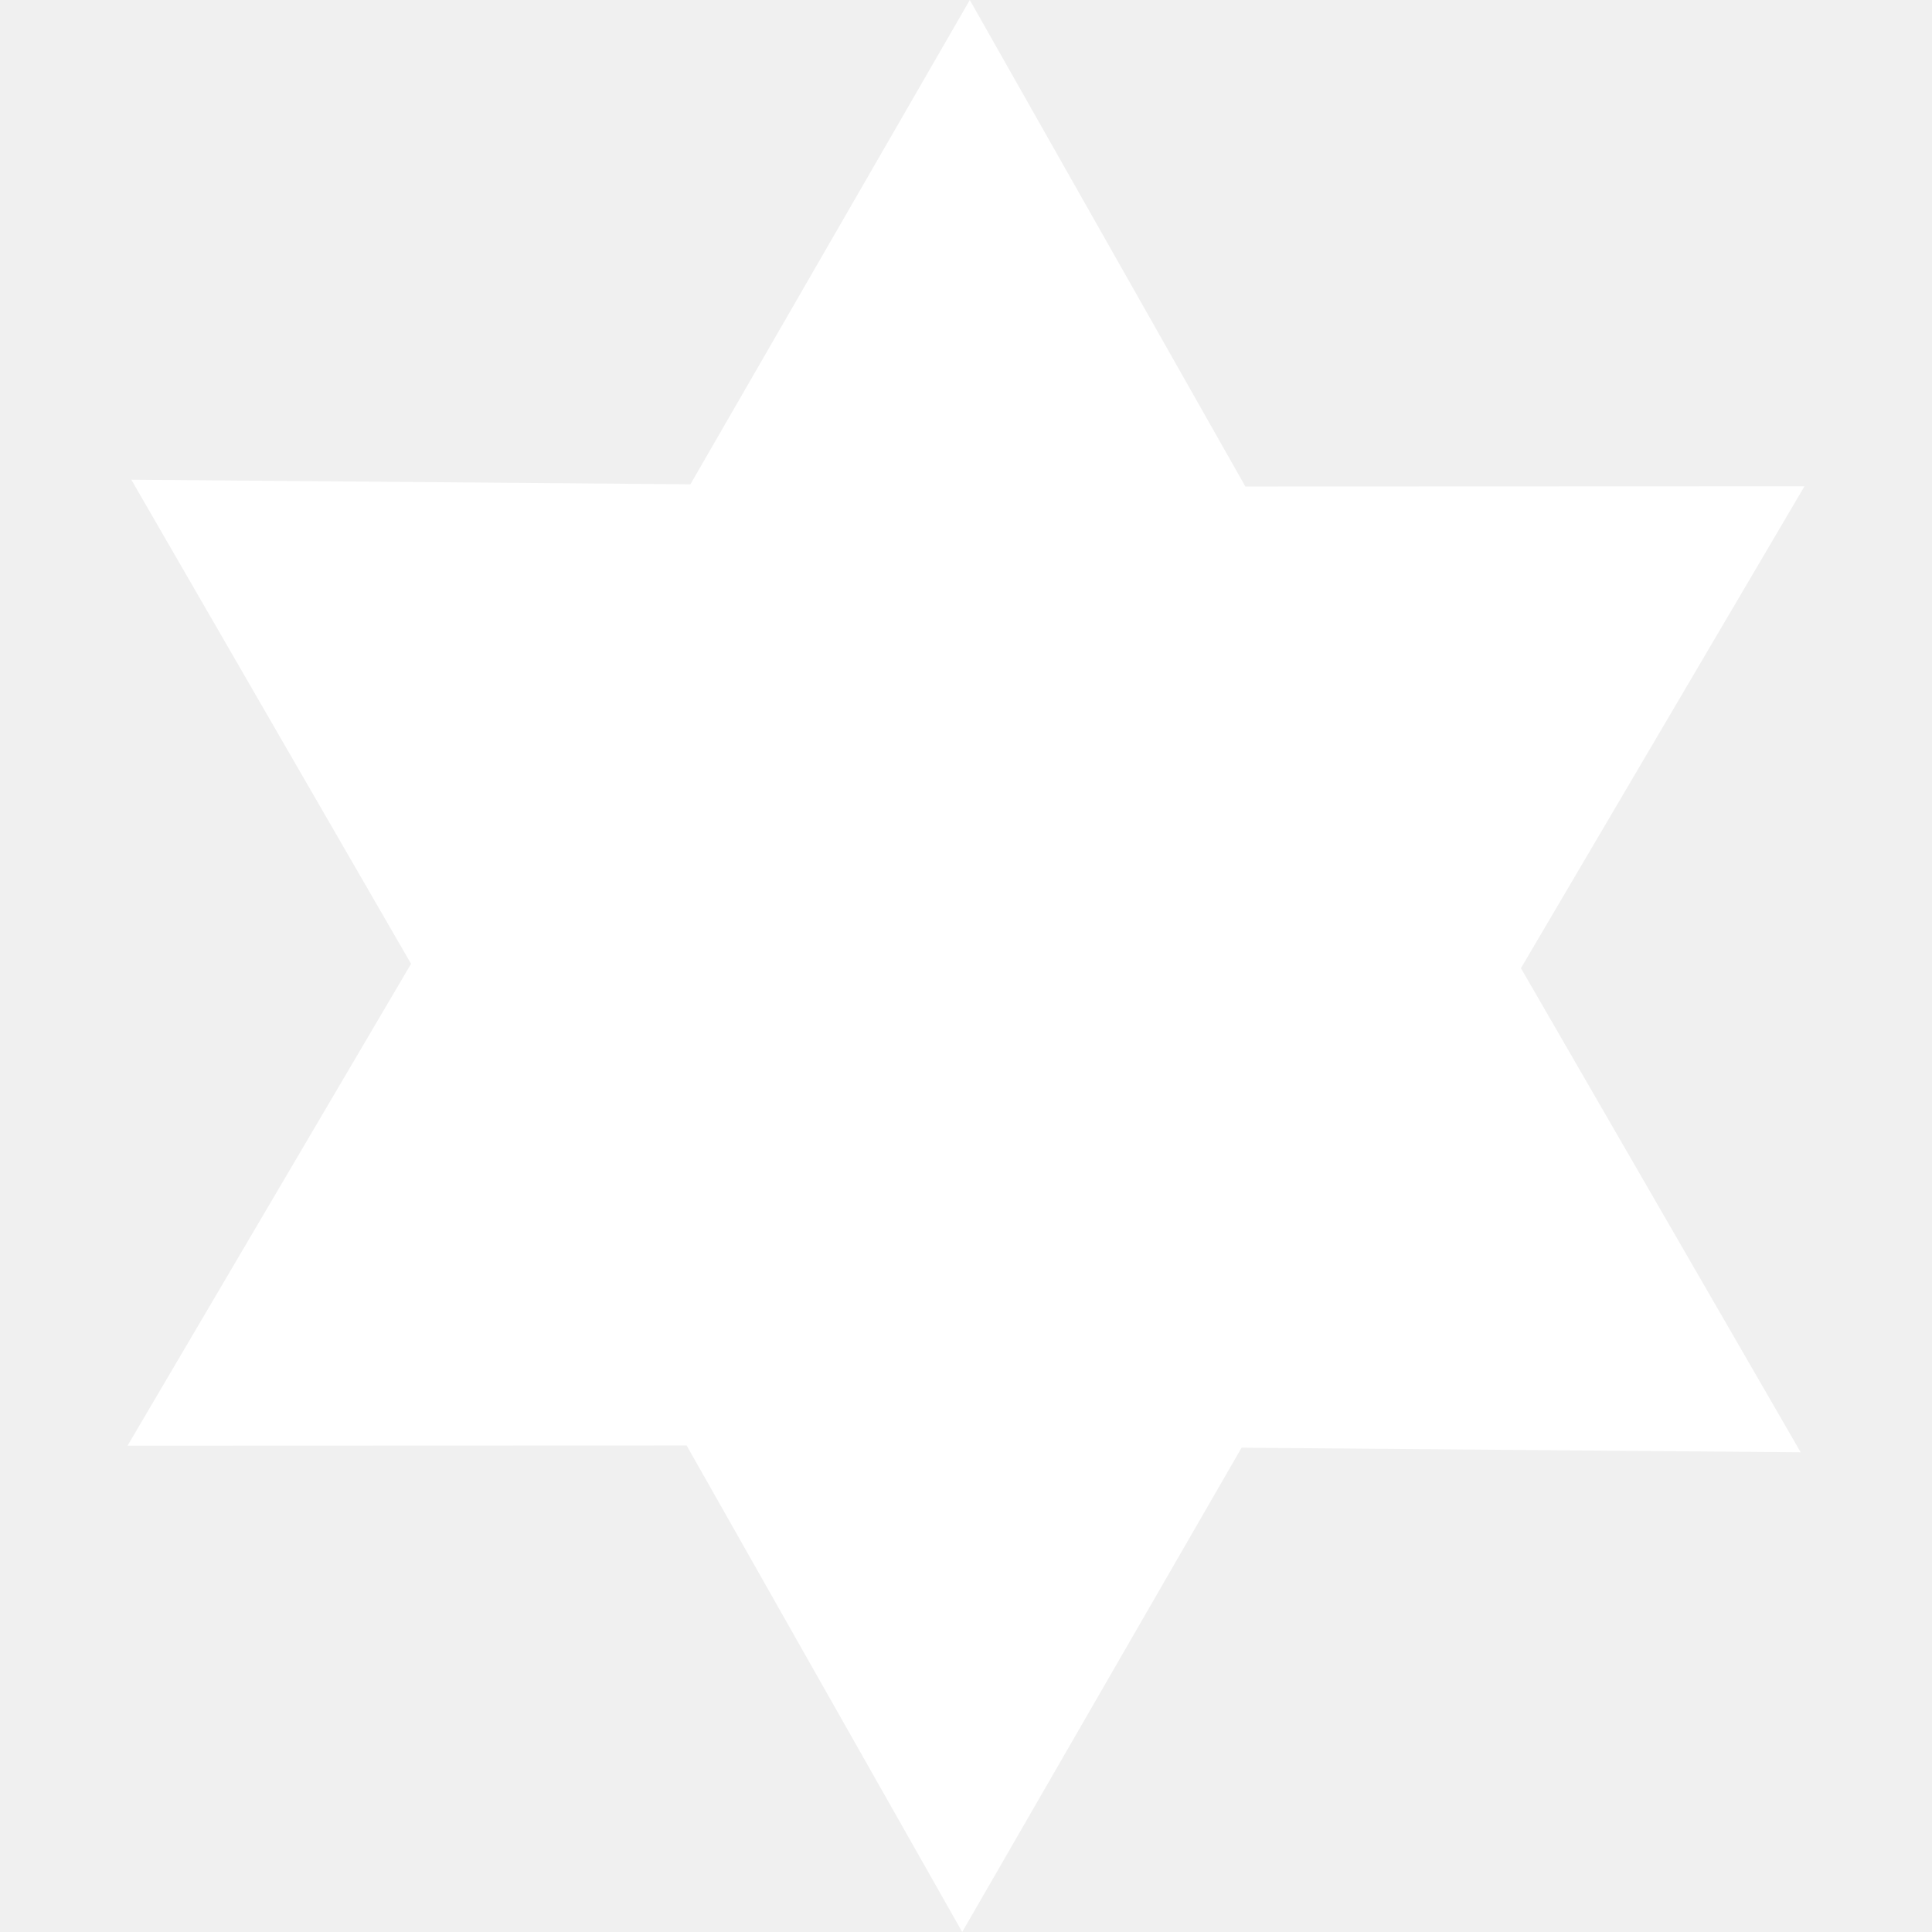
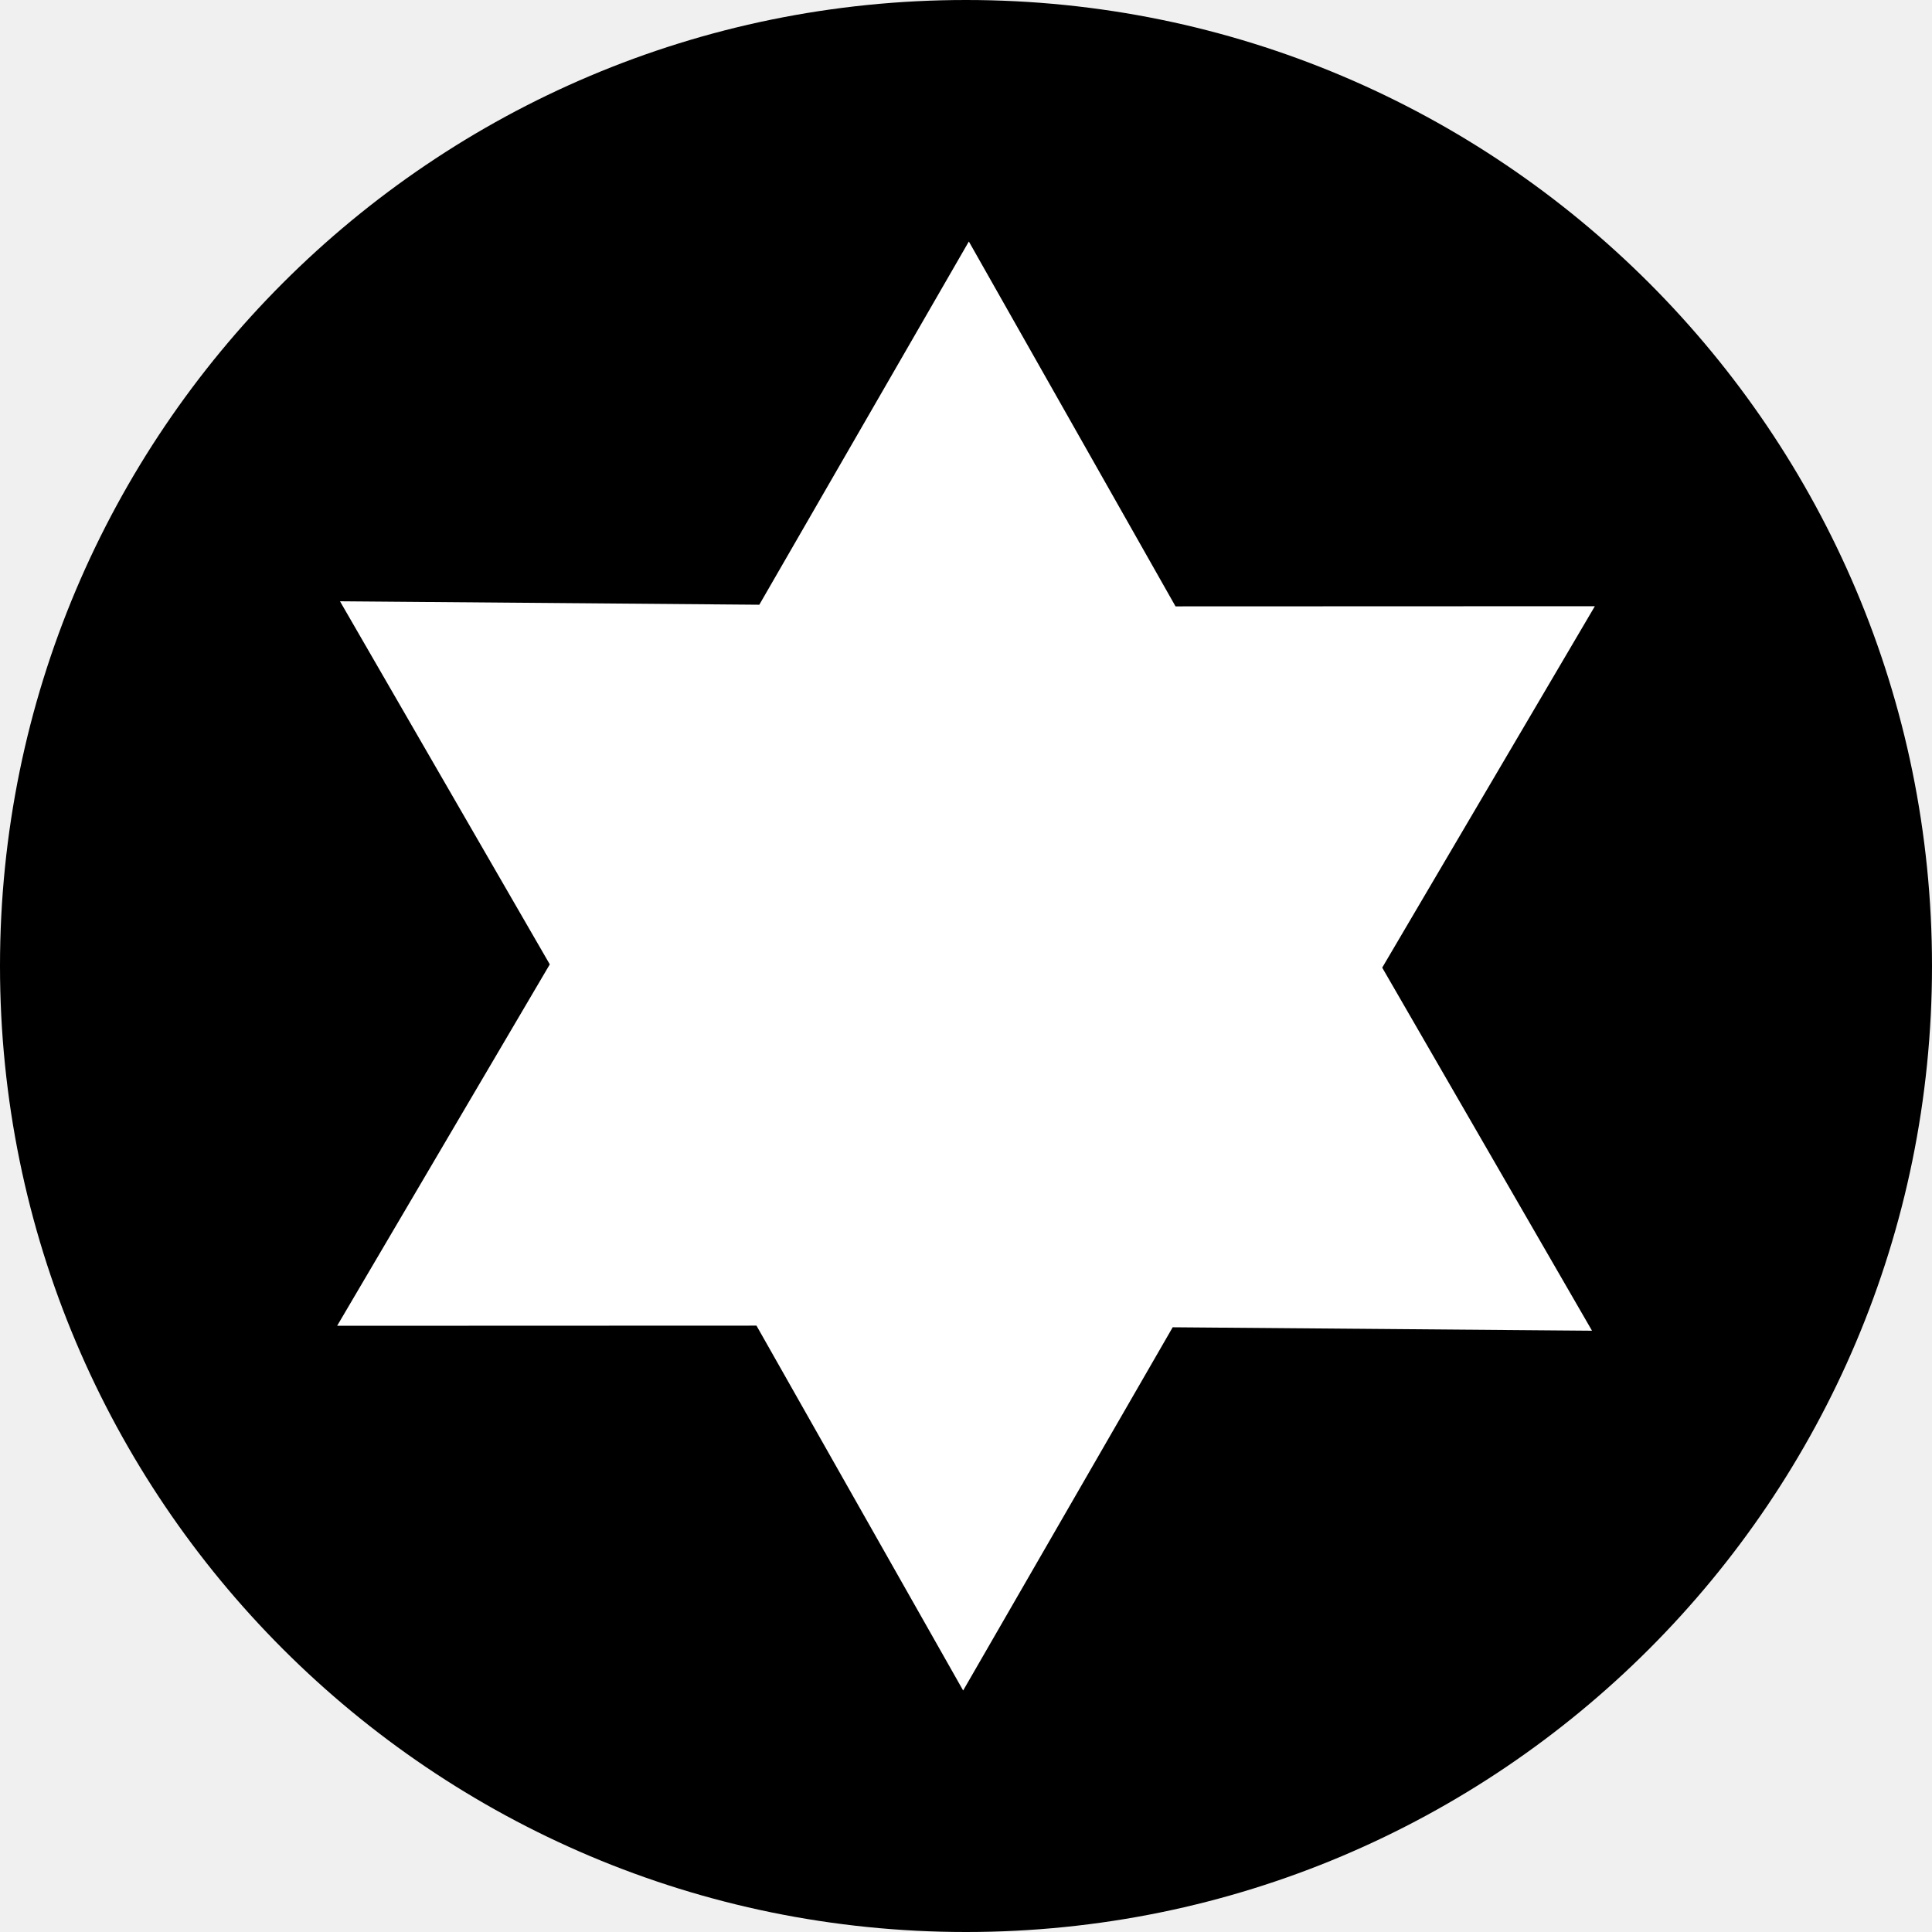
<svg xmlns="http://www.w3.org/2000/svg" version="1.1" id="svg132" width="16" height="16" viewBox="0 0 16 16">
  <defs id="defs136" />
  <g id="g138">
-     <path style="fill:#ffffff;stroke:none;stroke-width:7.5" id="path1866" d="M 199.029,367.075 128.547,242.645 -14.459,242.697 58.059,119.442 -13.488,-4.378 129.513,-3.203 200.971,-127.075 271.453,-2.645 414.459,-2.697 341.941,120.558 413.488,244.378 270.487,243.203 Z" transform="matrix(0.03237885,0,0,0.03237885,1.52423,4.114538)" />
+     <circle style="fill:#000000;fill-opacity:1;stroke:none;stroke-width:0.5;stroke-linecap:round;stroke-linejoin:round;stroke-dasharray:none" id="path1" cx="8" cy="8" r="8" />
+     <path style="fill:#ffffff;stroke:none;stroke-width:7.5" id="path1866" d="M 199.029,367.075 128.547,242.645 -14.459,242.697 58.059,119.442 -13.488,-4.378 129.513,-3.203 200.971,-127.075 271.453,-2.645 414.459,-2.697 341.941,120.558 413.488,244.378 270.487,243.203 Z" transform="matrix(0.02428414,0,0,0.02428414,3.143172,5.085903)" />
  </g>
</svg>
